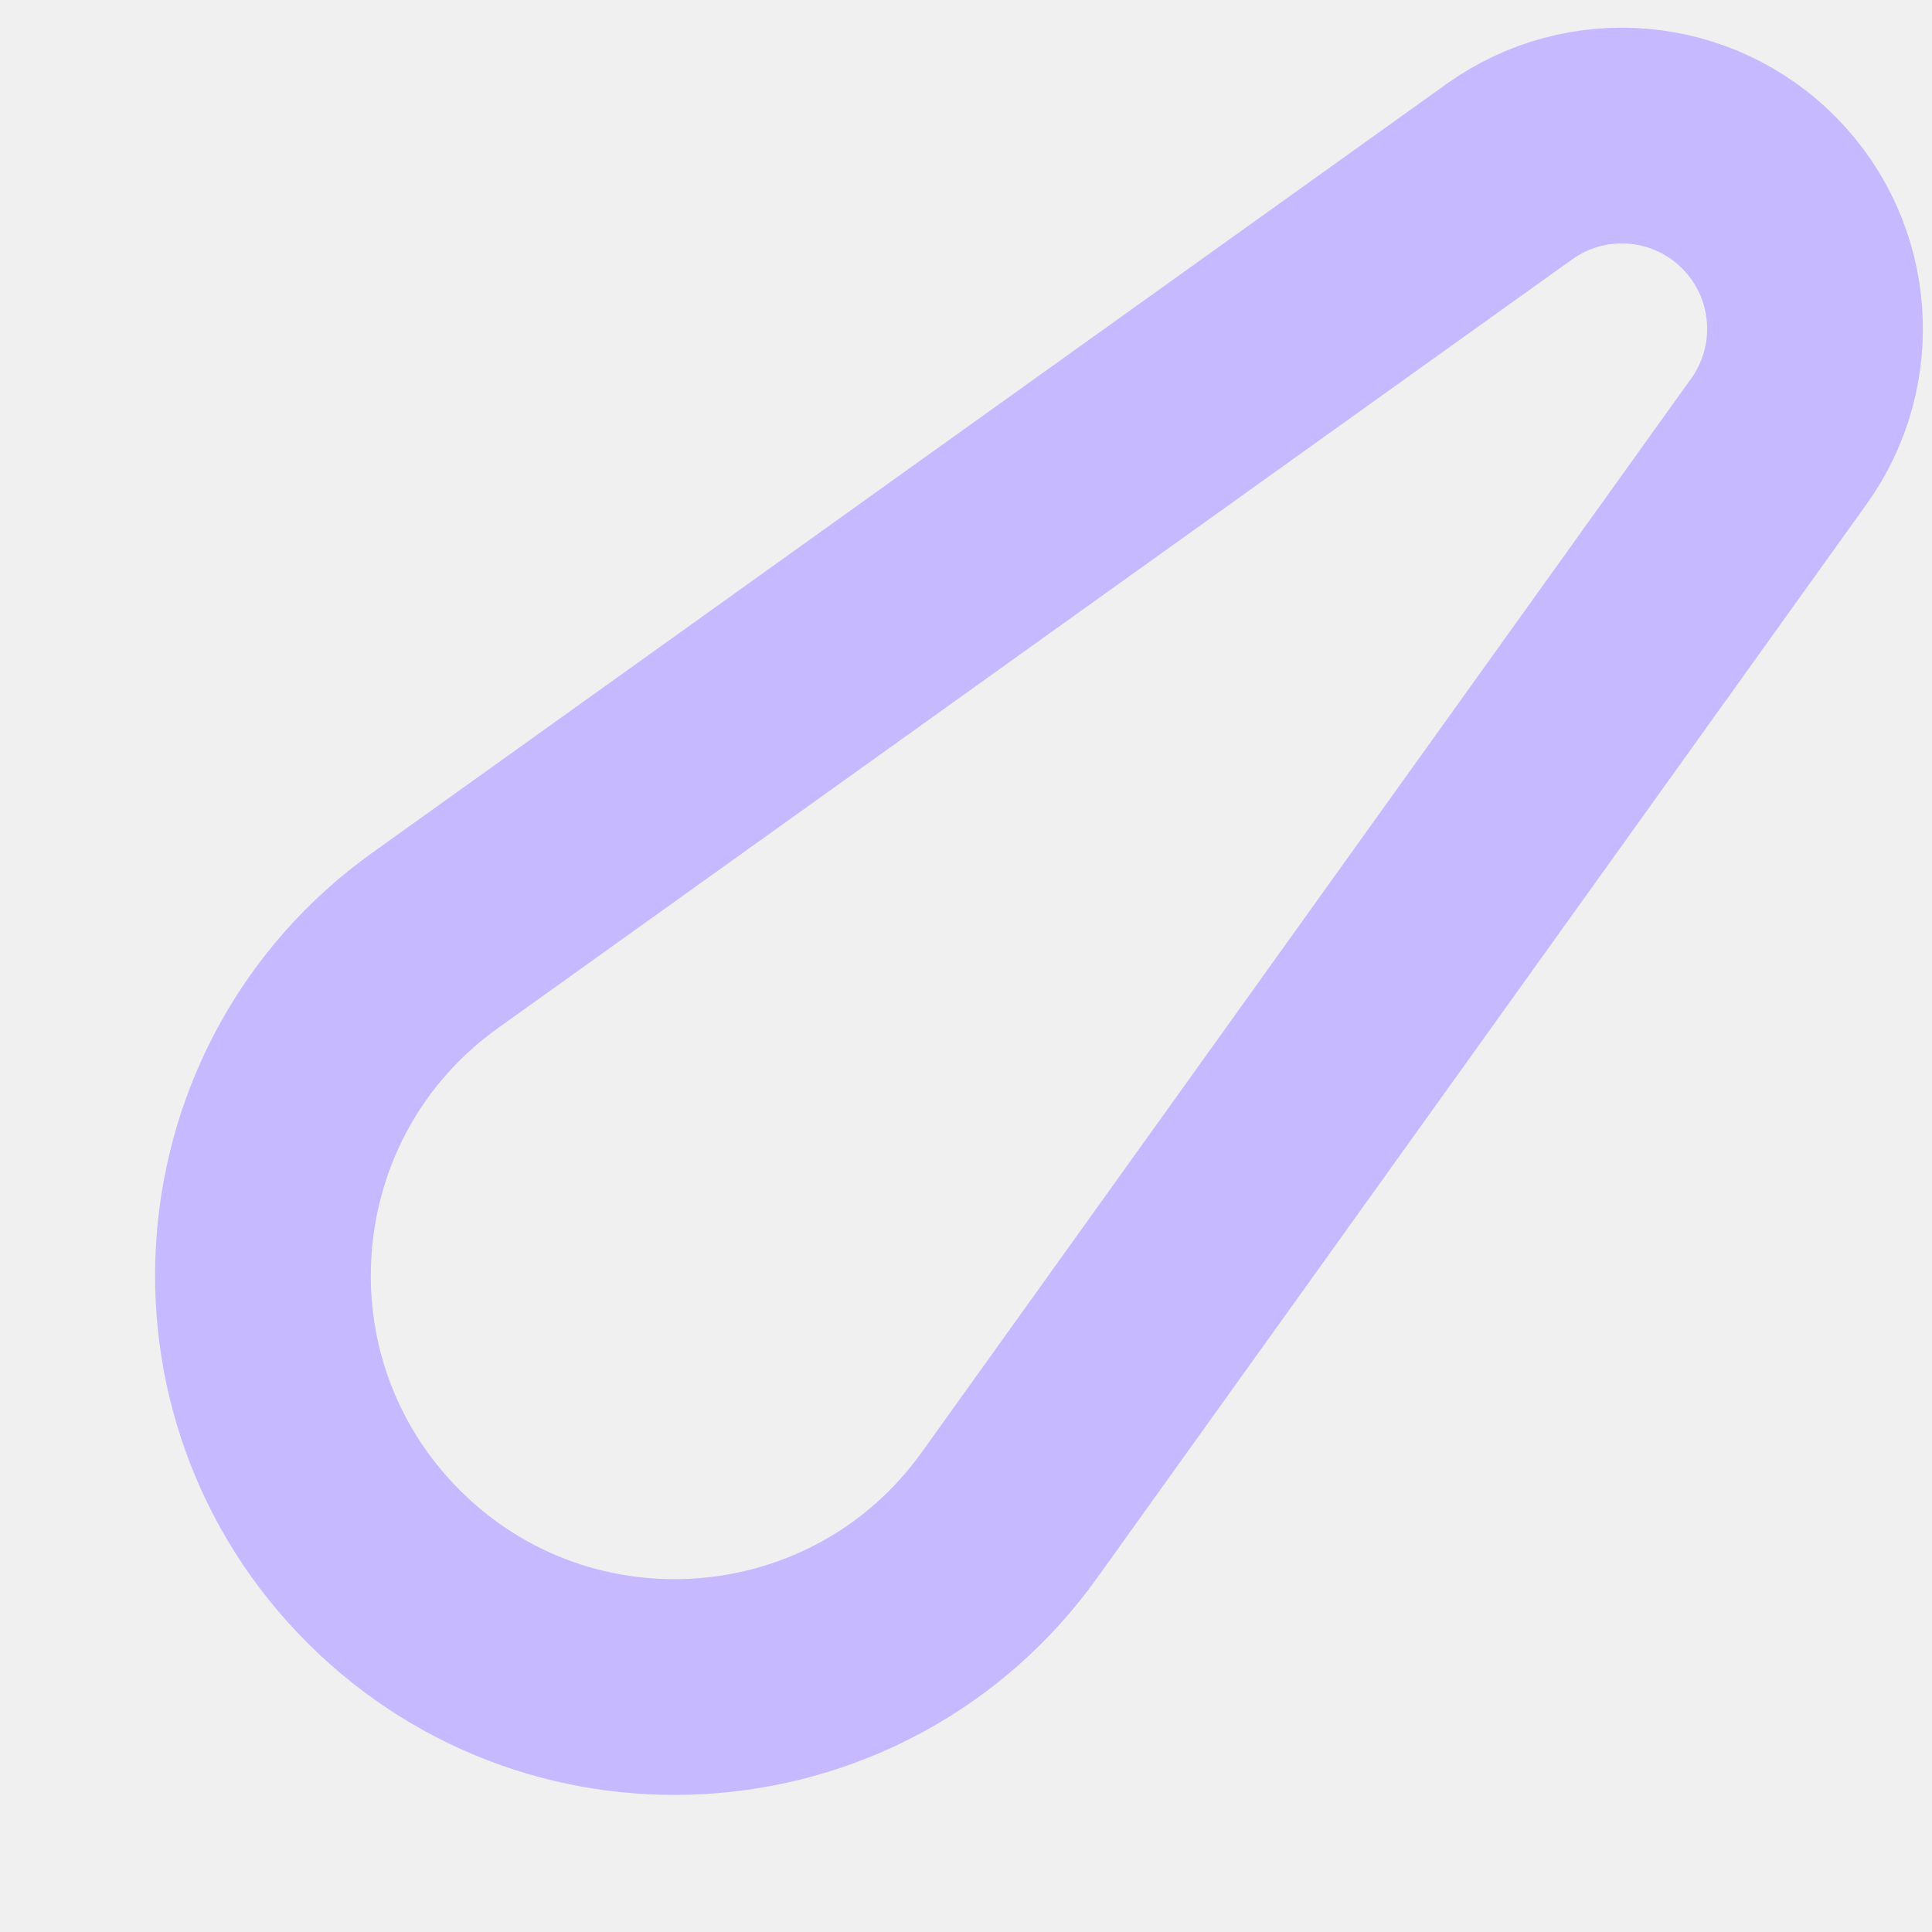
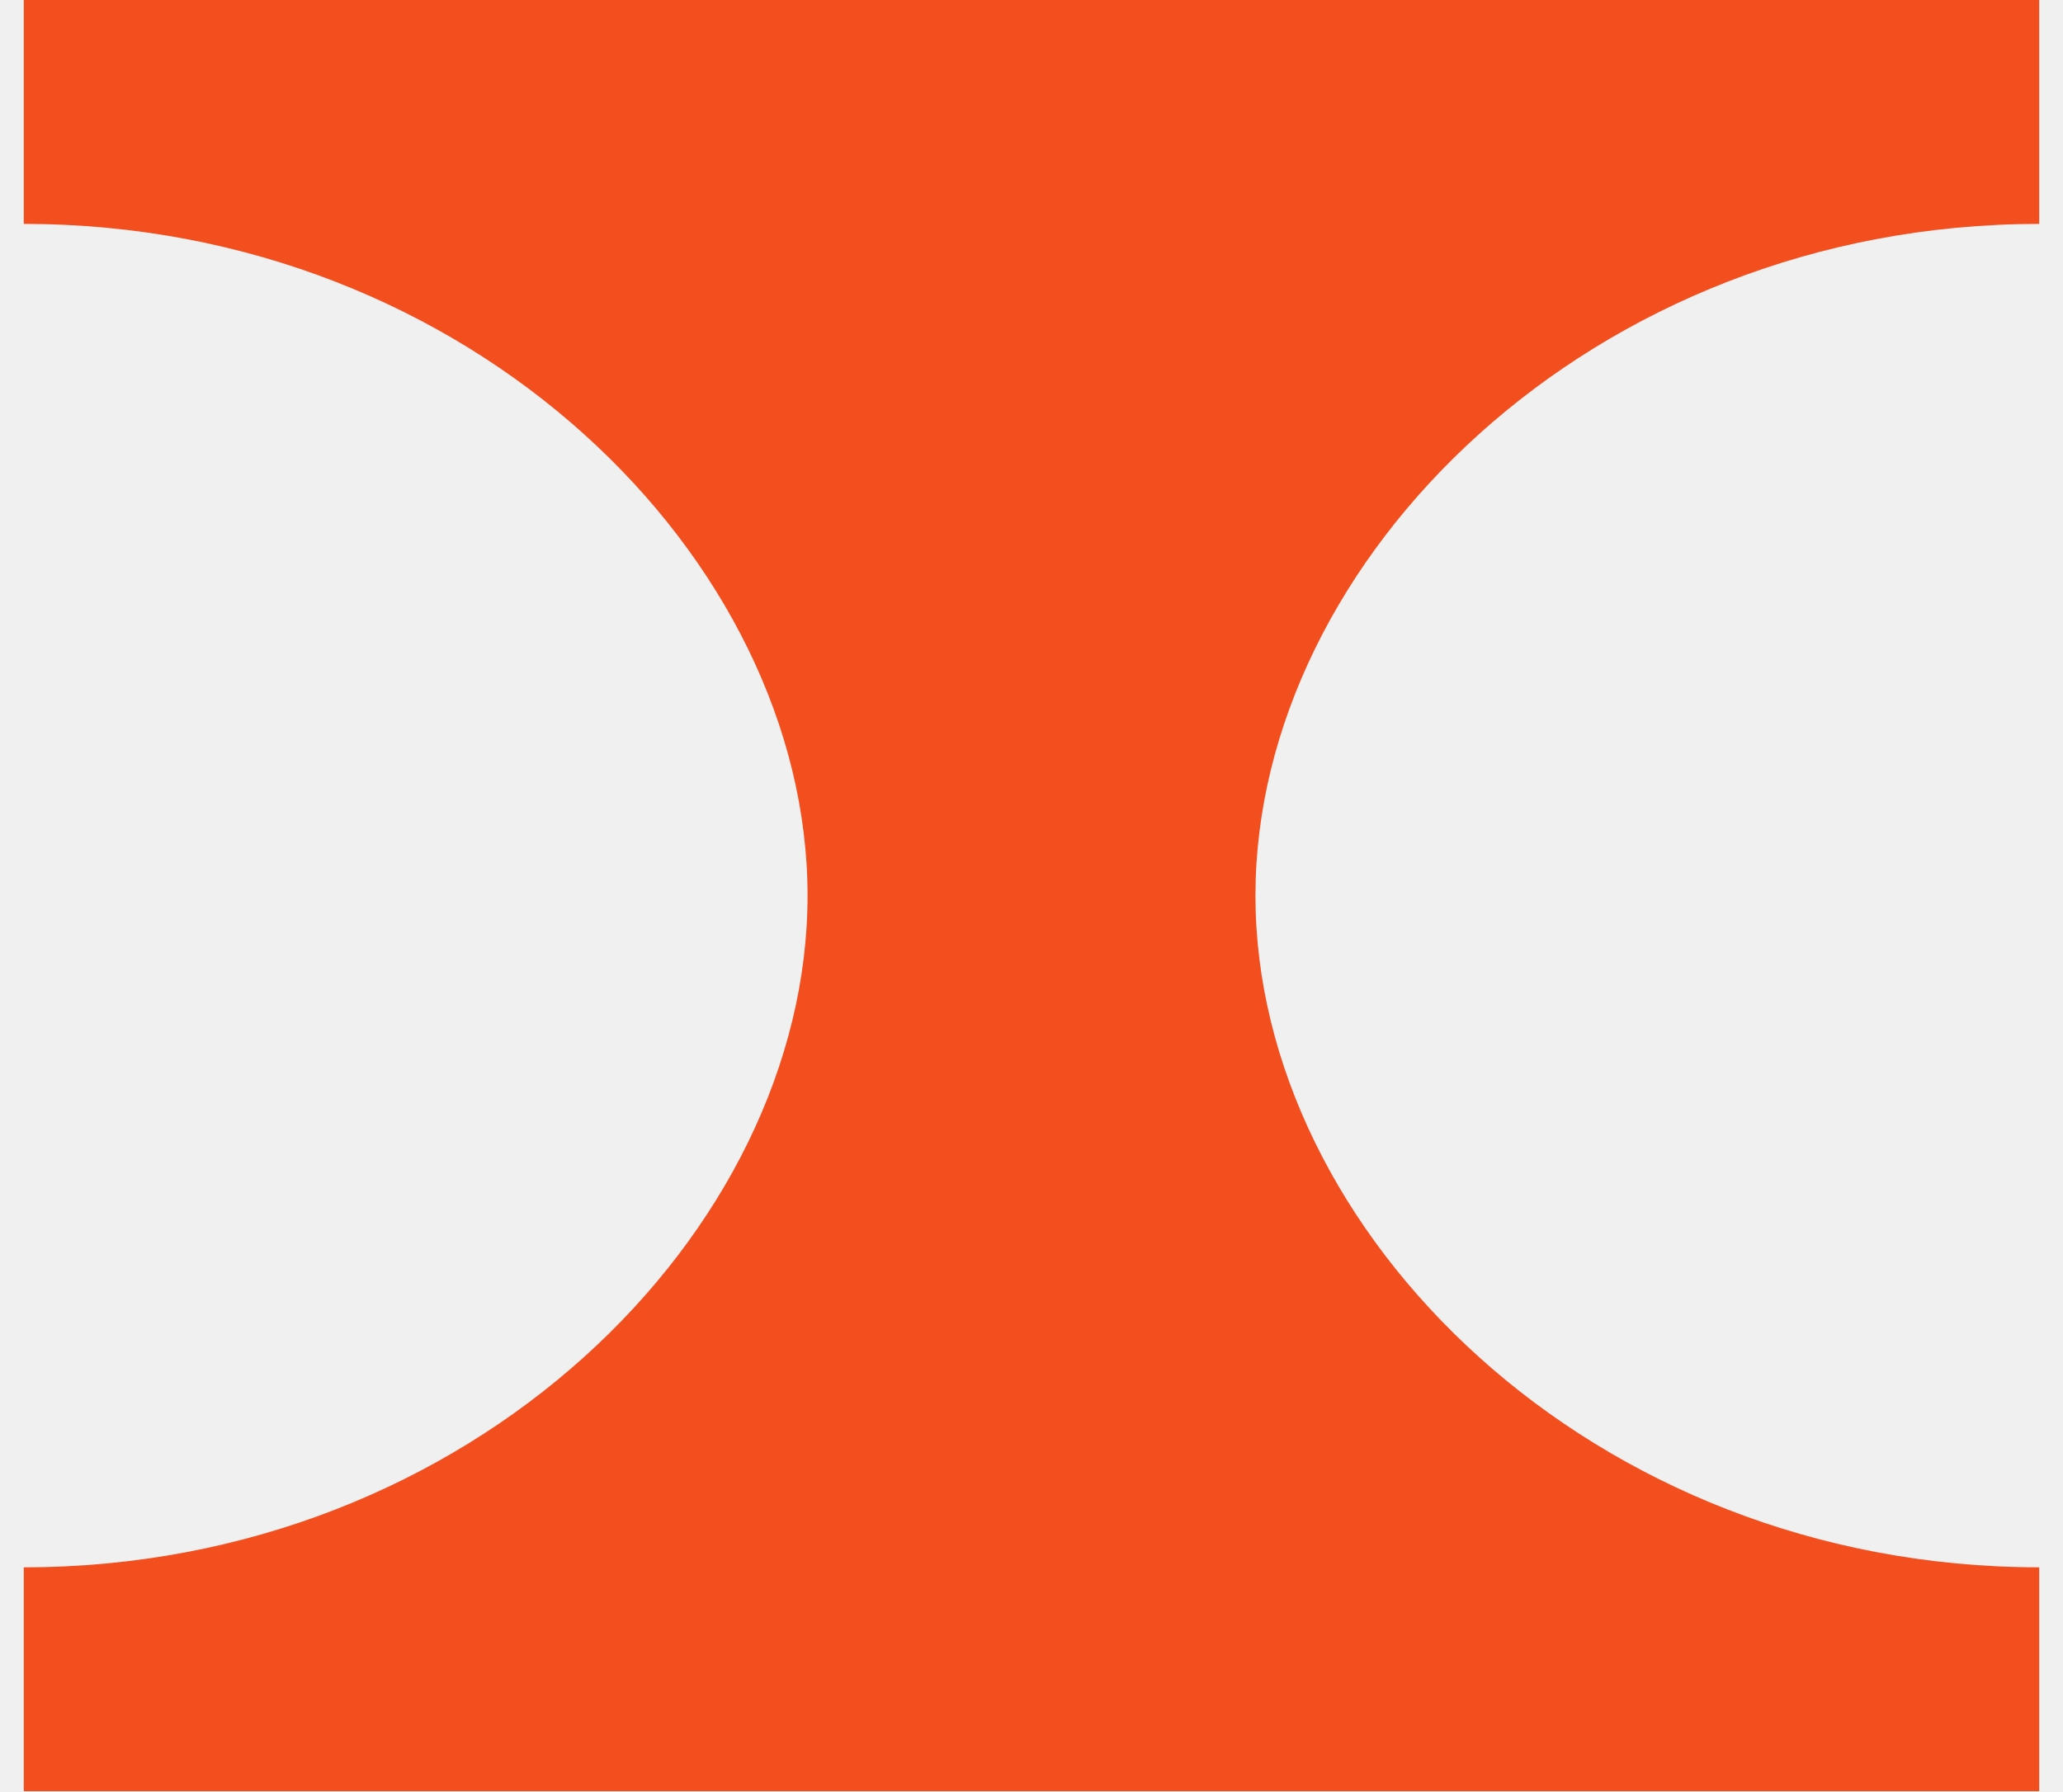
- <svg xmlns="http://www.w3.org/2000/svg" width="37" height="37" viewBox="0 0 37 37" fill="none">
-   <path d="M28.905 3.288L8.332 18.011C4.368 20.848 3.902 26.567 7.354 30.008C10.798 33.441 16.499 32.969 19.331 29.017L34.067 8.453C35.113 6.993 34.96 4.993 33.704 3.709C32.428 2.404 30.39 2.225 28.905 3.288Z" stroke="#C7B9FF" stroke-width="4.132" />
+ <svg xmlns="http://www.w3.org/2000/svg" width="38" height="33" viewBox="0 0 38 33" fill="none">
+   <g clip-path="url(#clip0_12_859)">
+     <path d="M0.438 4.125V0H37.562V4.125C29.312 4.125 23.125 10.312 23.125 16.5C23.125 22.688 29.312 28.875 37.562 28.875V33H0.438V28.875C8.688 28.875 14.875 22.688 14.875 16.5C14.875 10.312 8.688 4.125 0.438 4.125Z" fill="#F24E1E" />
+   </g>
+   <defs>
+     <clipPath id="clip0_12_859">
+       <rect width="38" height="33" fill="white" />
+     </clipPath>
+   </defs>
</svg>
